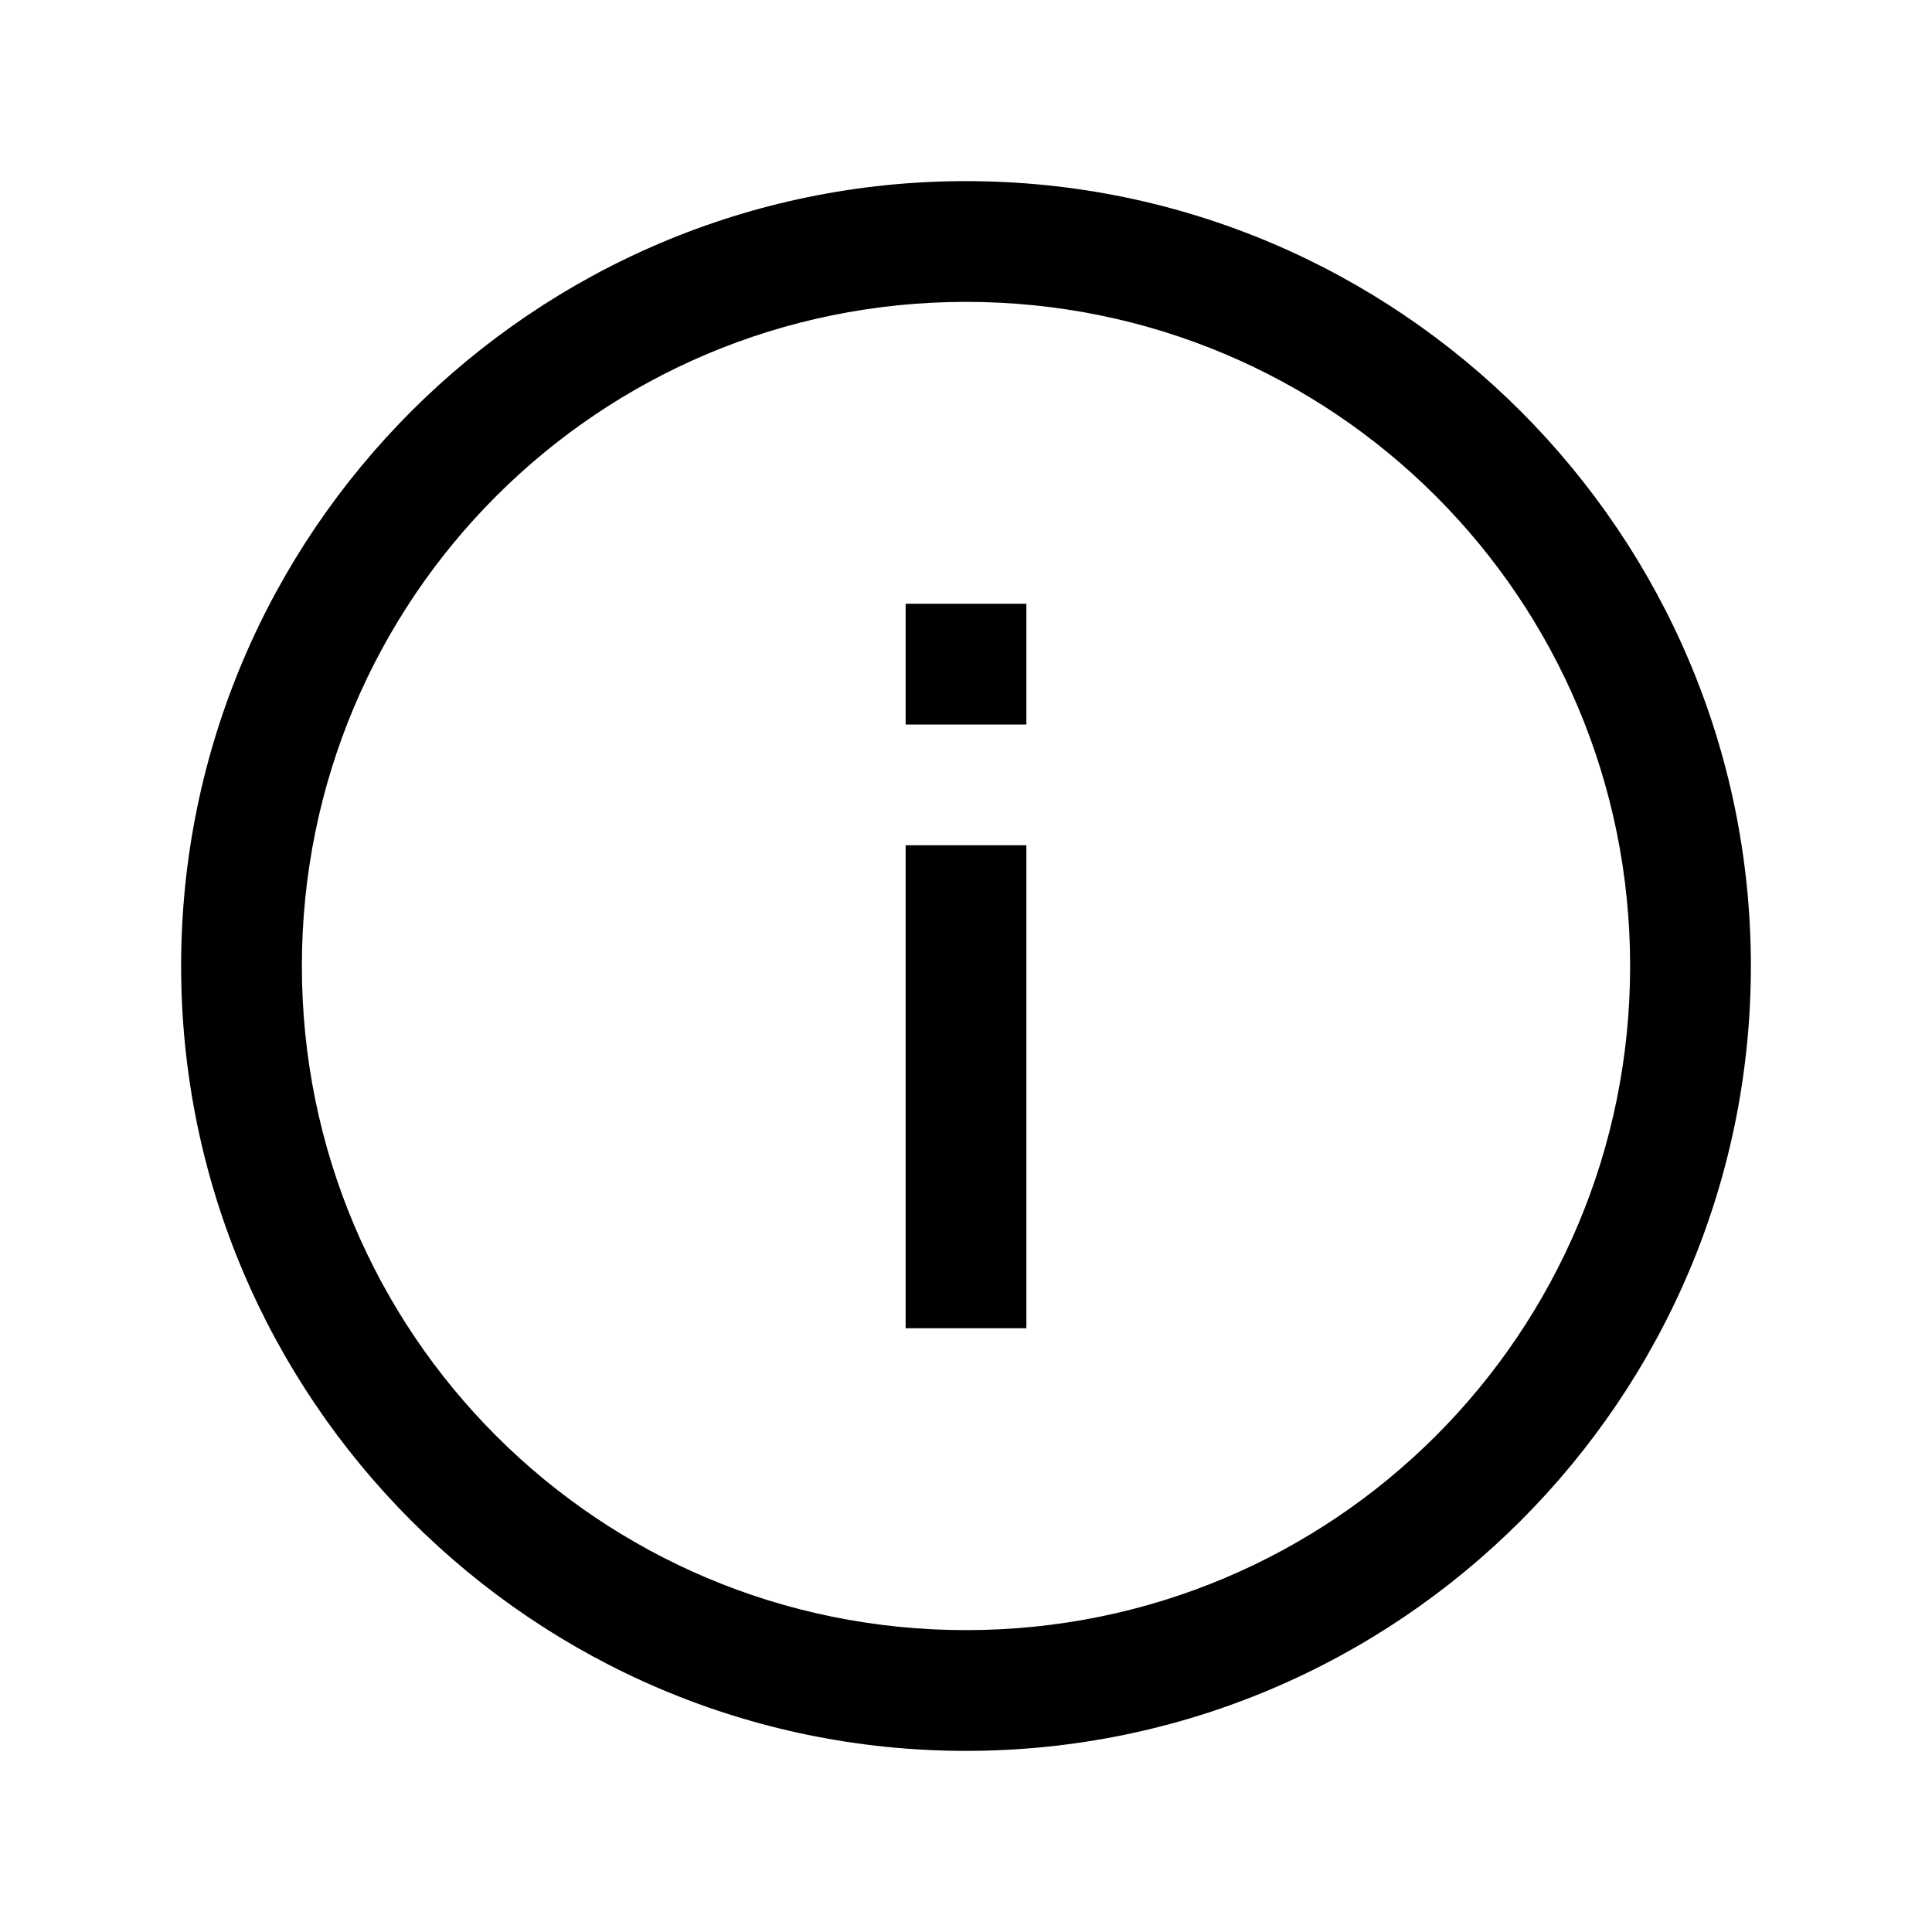
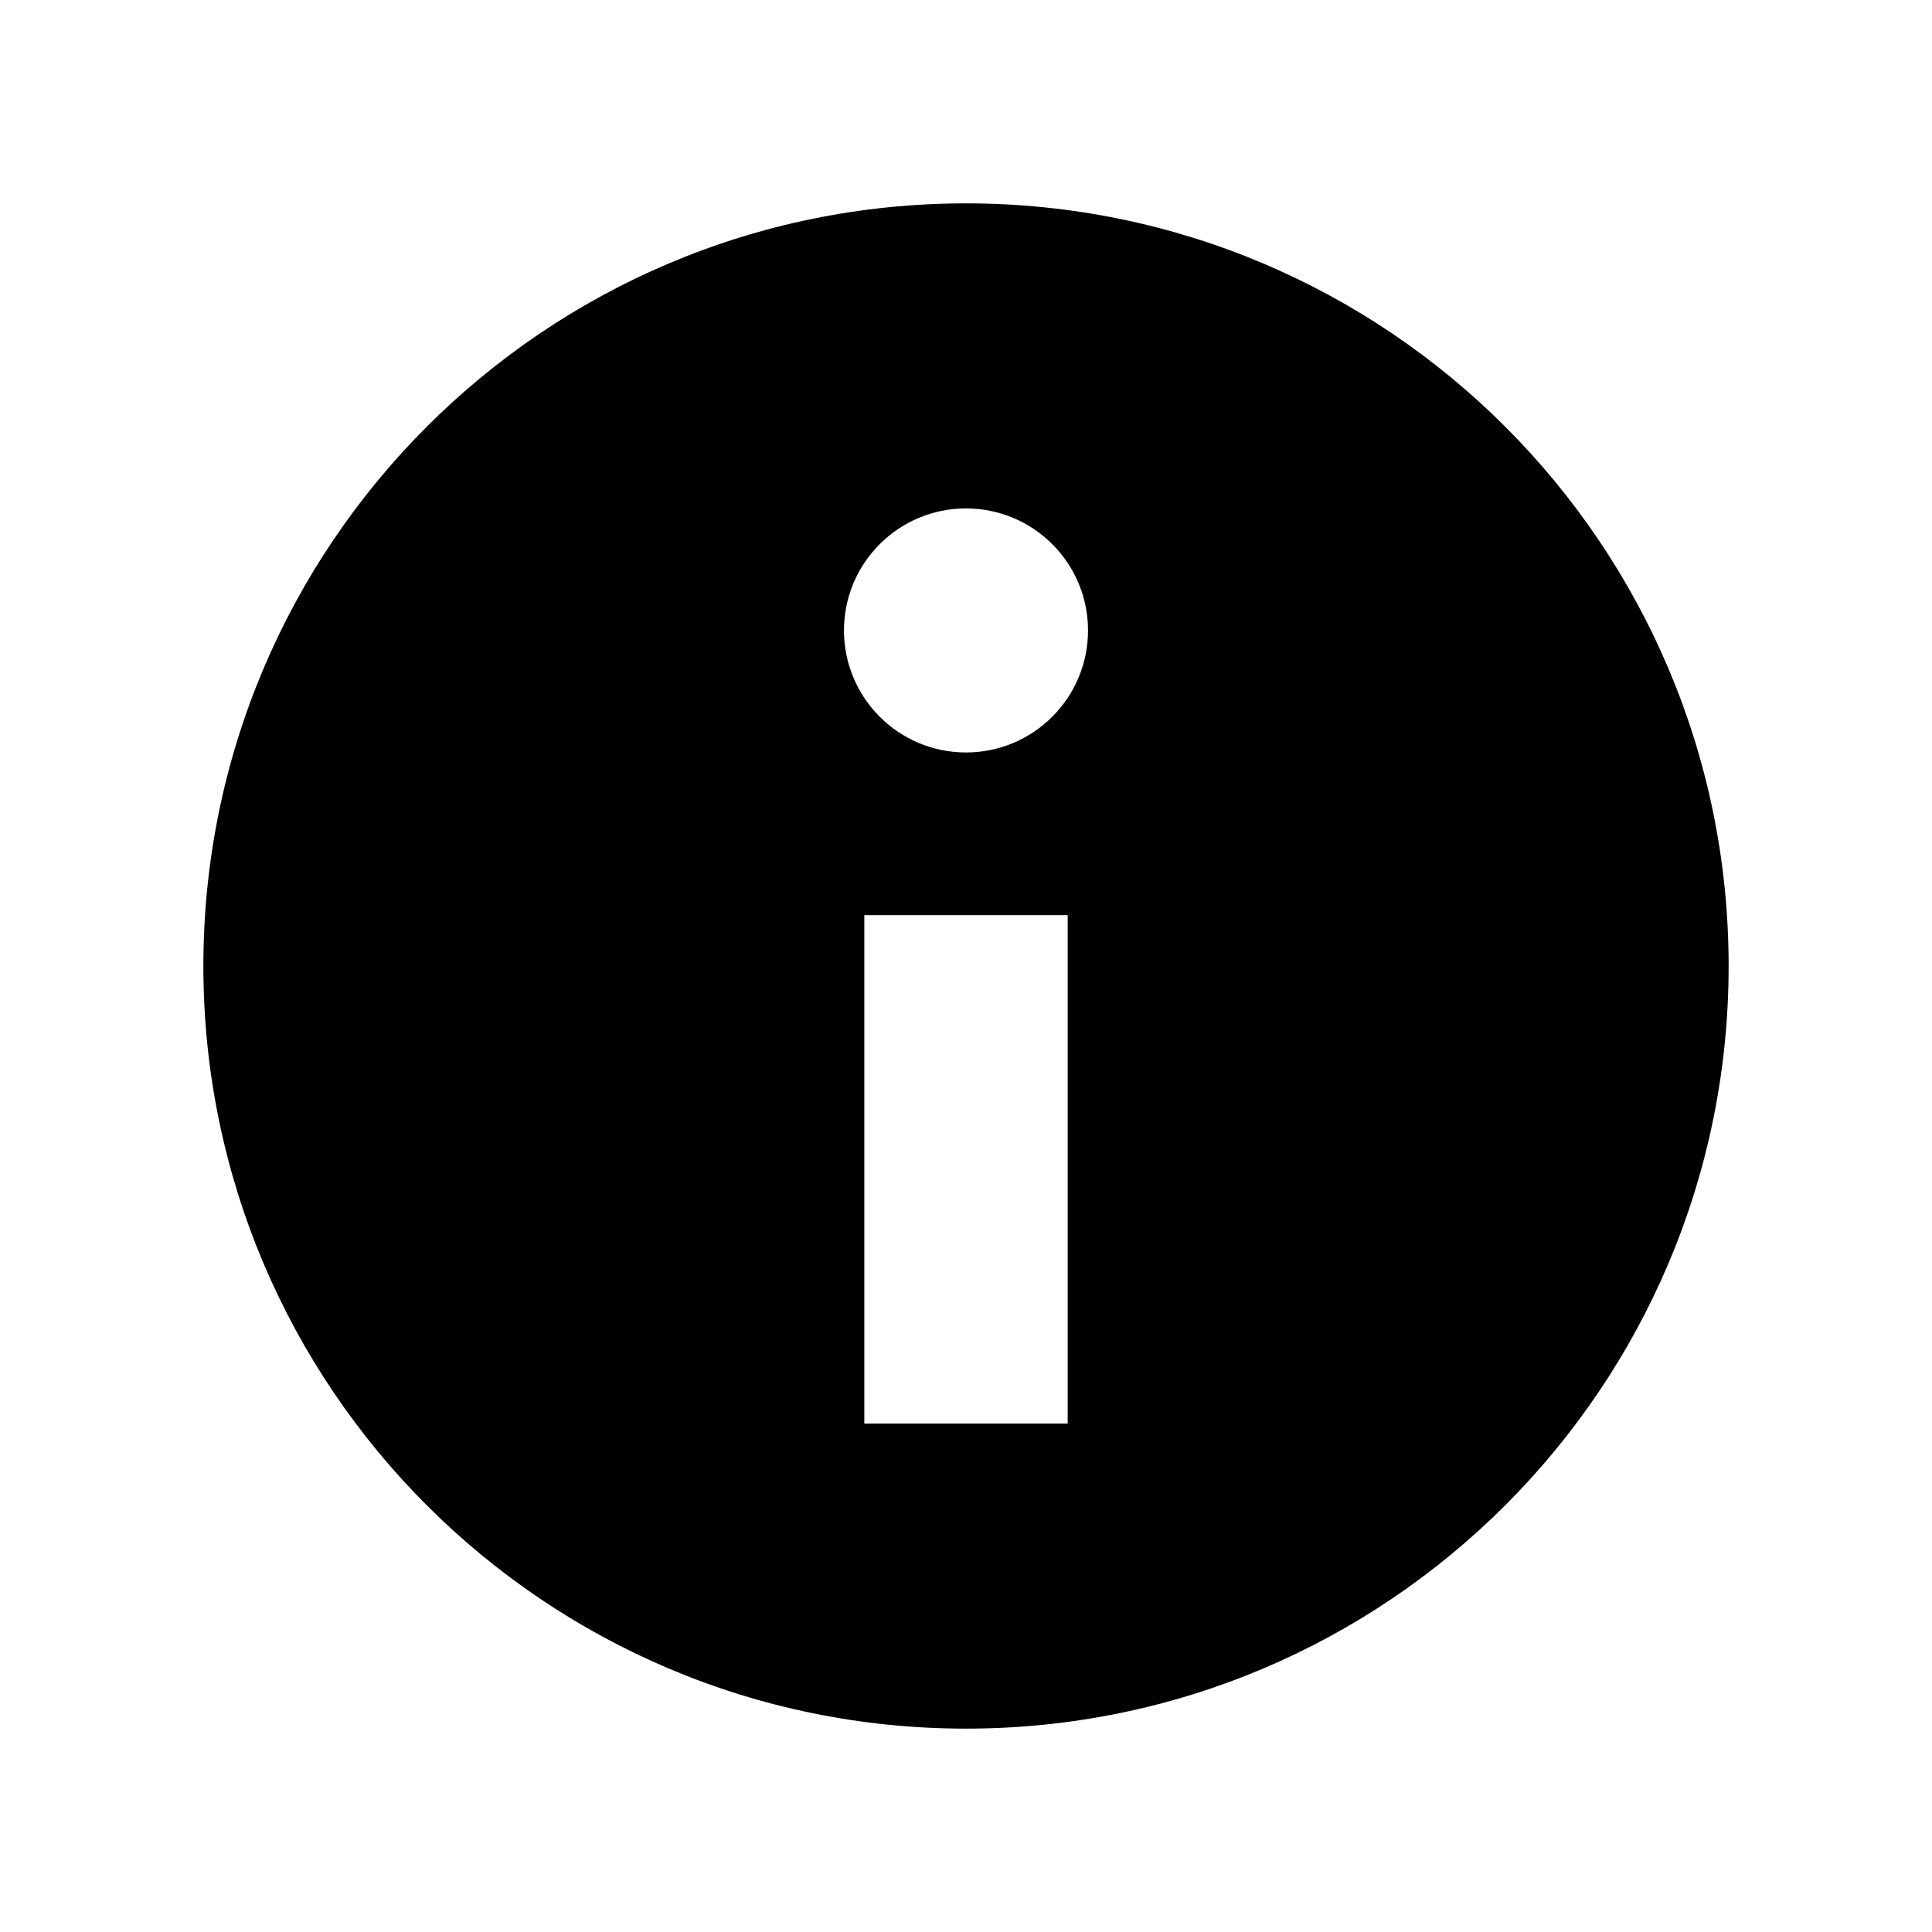
- <svg xmlns="http://www.w3.org/2000/svg" width="19px" height="19px" viewBox="0 0 32 32" version="1.1">
-   <g id="info" pointer-events="all">
-     <path d="M 16 3 C 8.832 3 3 8.832 3 16 C 3 23.168 8.832 29 16 29 C 23.168 29 29 23.168 29 16 C 29 8.832 23.168 3 16 3 Z M 16 5 C 22.086 5 27 9.914 27 16 C 27 22.086 22.086 27 16 27 C 9.914 27 5 22.086 5 16 C 5 9.914 9.914 5 16 5 Z M 15 10 L 15 12 L 17 12 L 17 10 Z M 15 14 L 15 22 L 17 22 L 17 14 Z " />
-   </g>
+ <svg xmlns="http://www.w3.org/2000/svg" id="Layer_1" data-name="Layer 1" viewBox="0 0 19 19">
+   <path d="M9.5,2A7.5,7.5,0,1,0,17,9.5,7.5,7.5,0,0,0,9.5,2Zm1,12h-2V9h2Zm-1-6.6a1.2,1.2,0,1,1,1.2-1.2A1.2,1.2,0,0,1,9.5,7.4Z" />
</svg>
